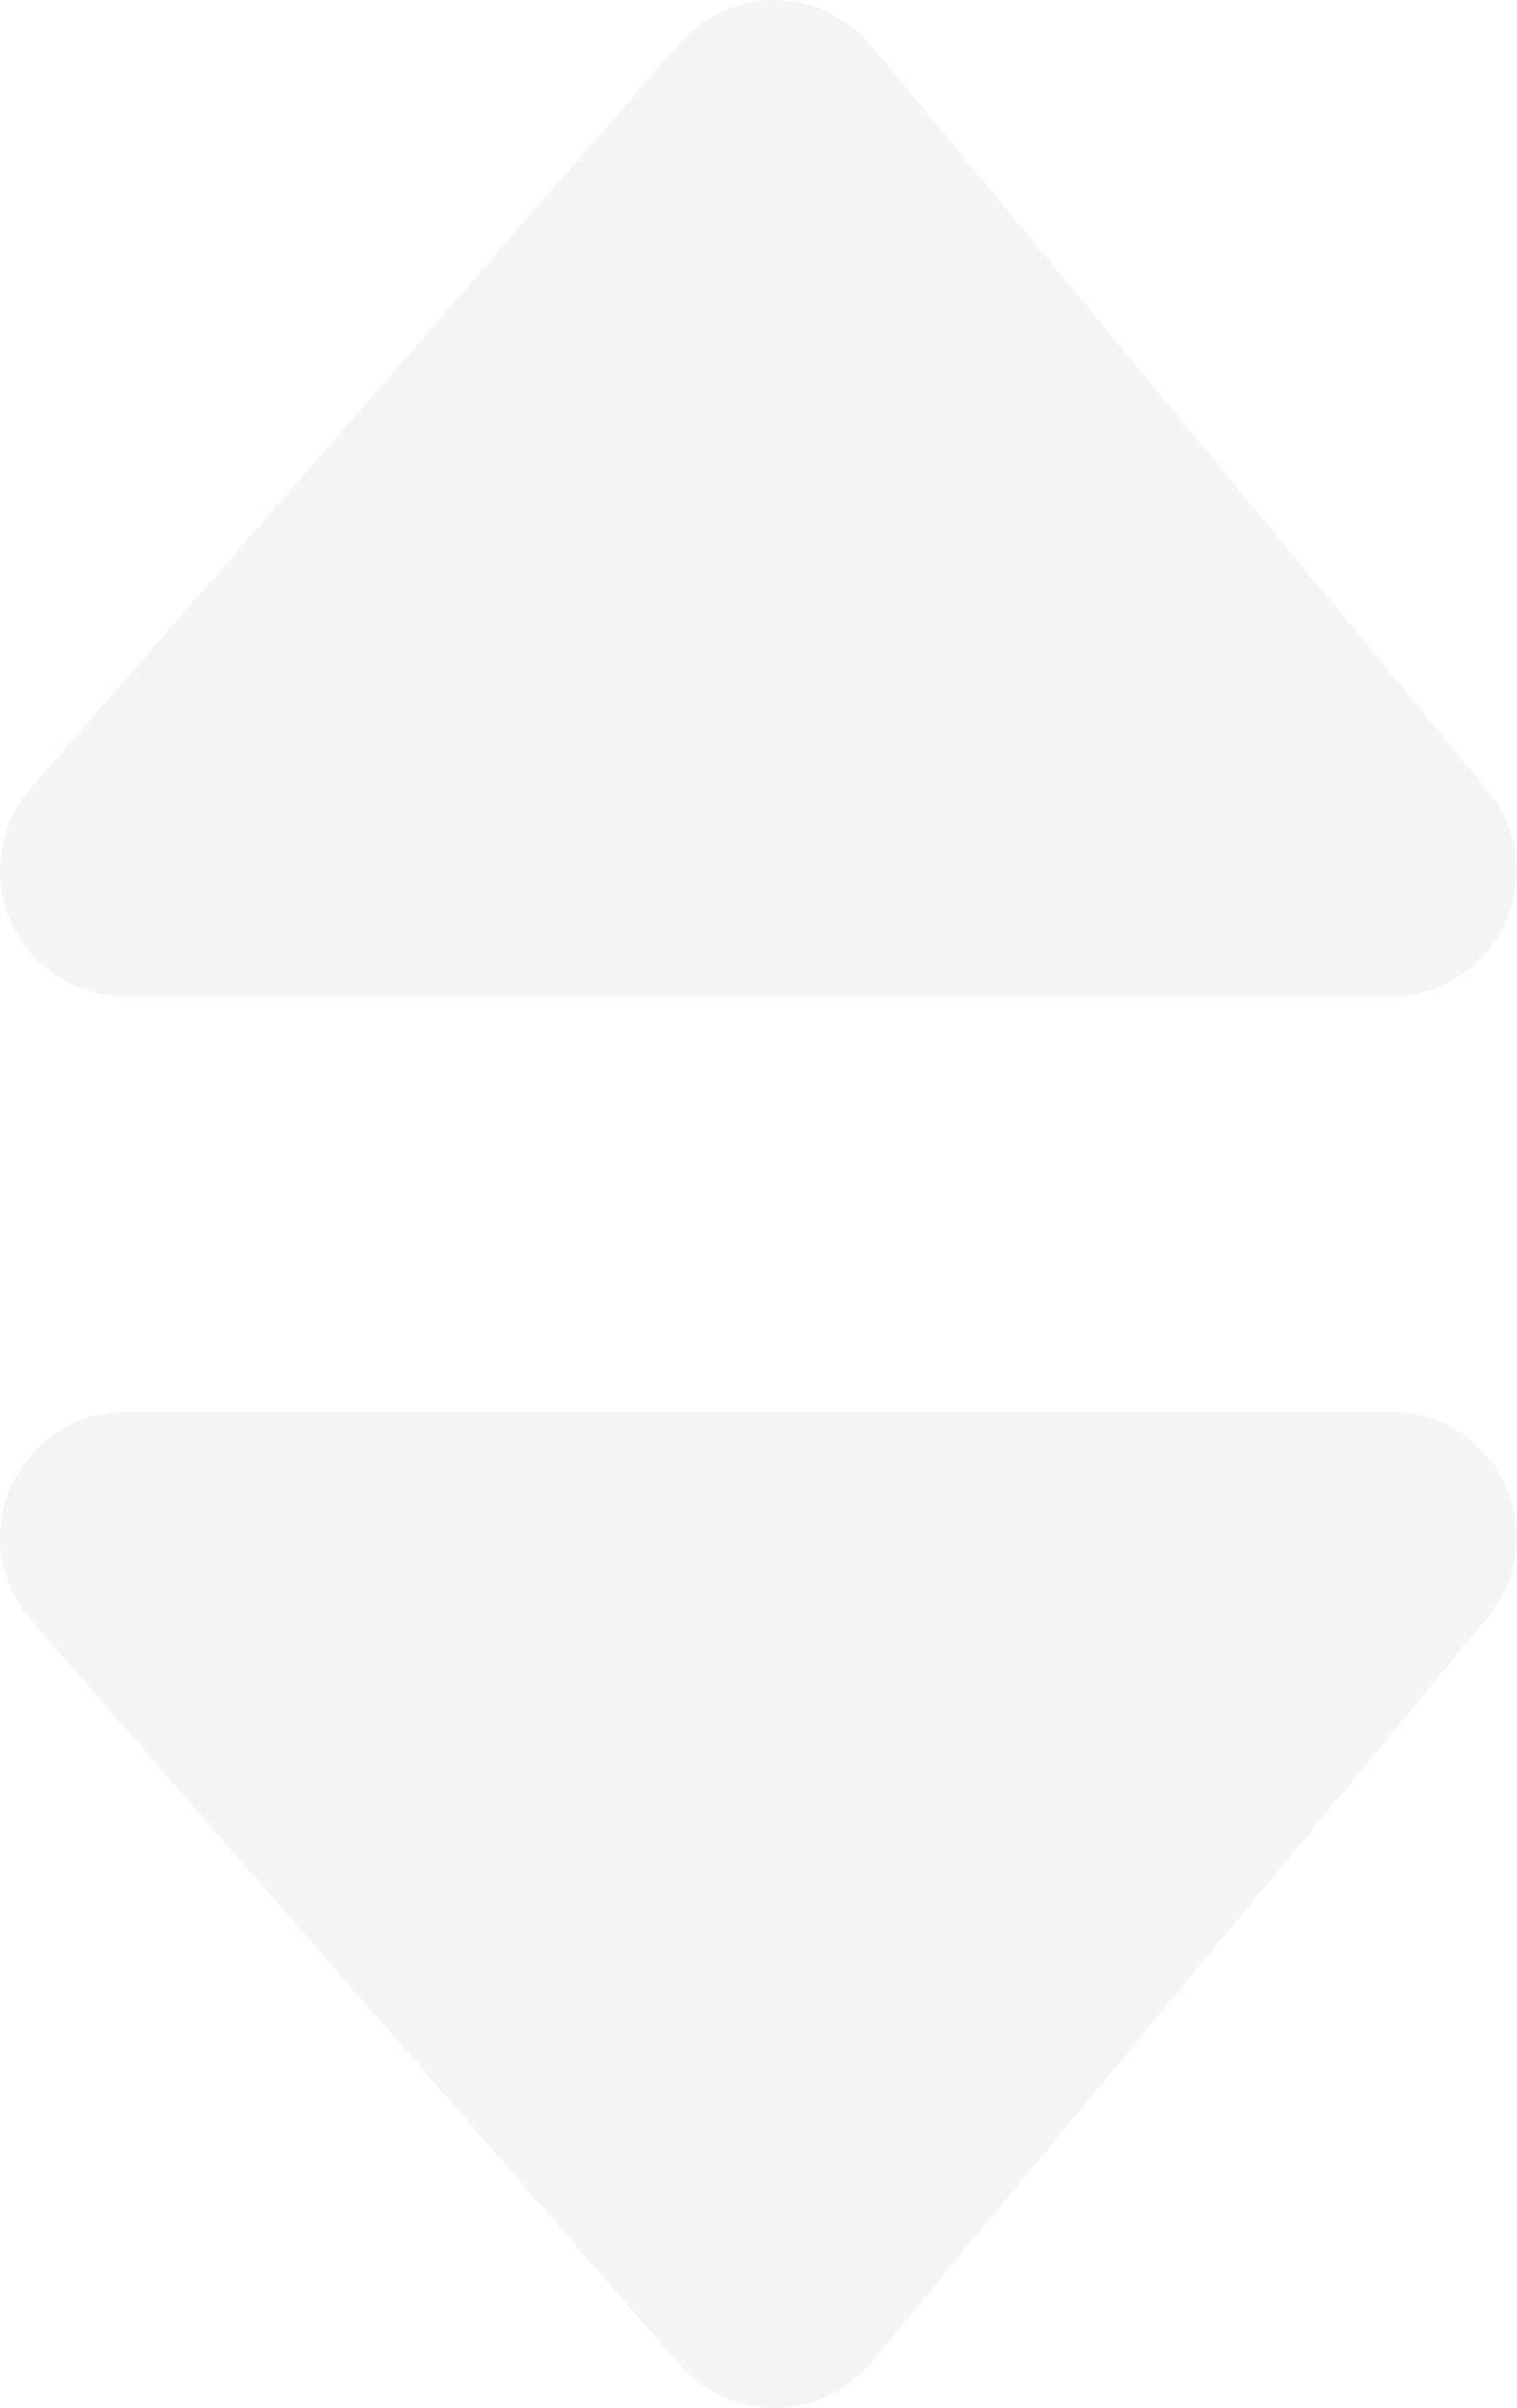
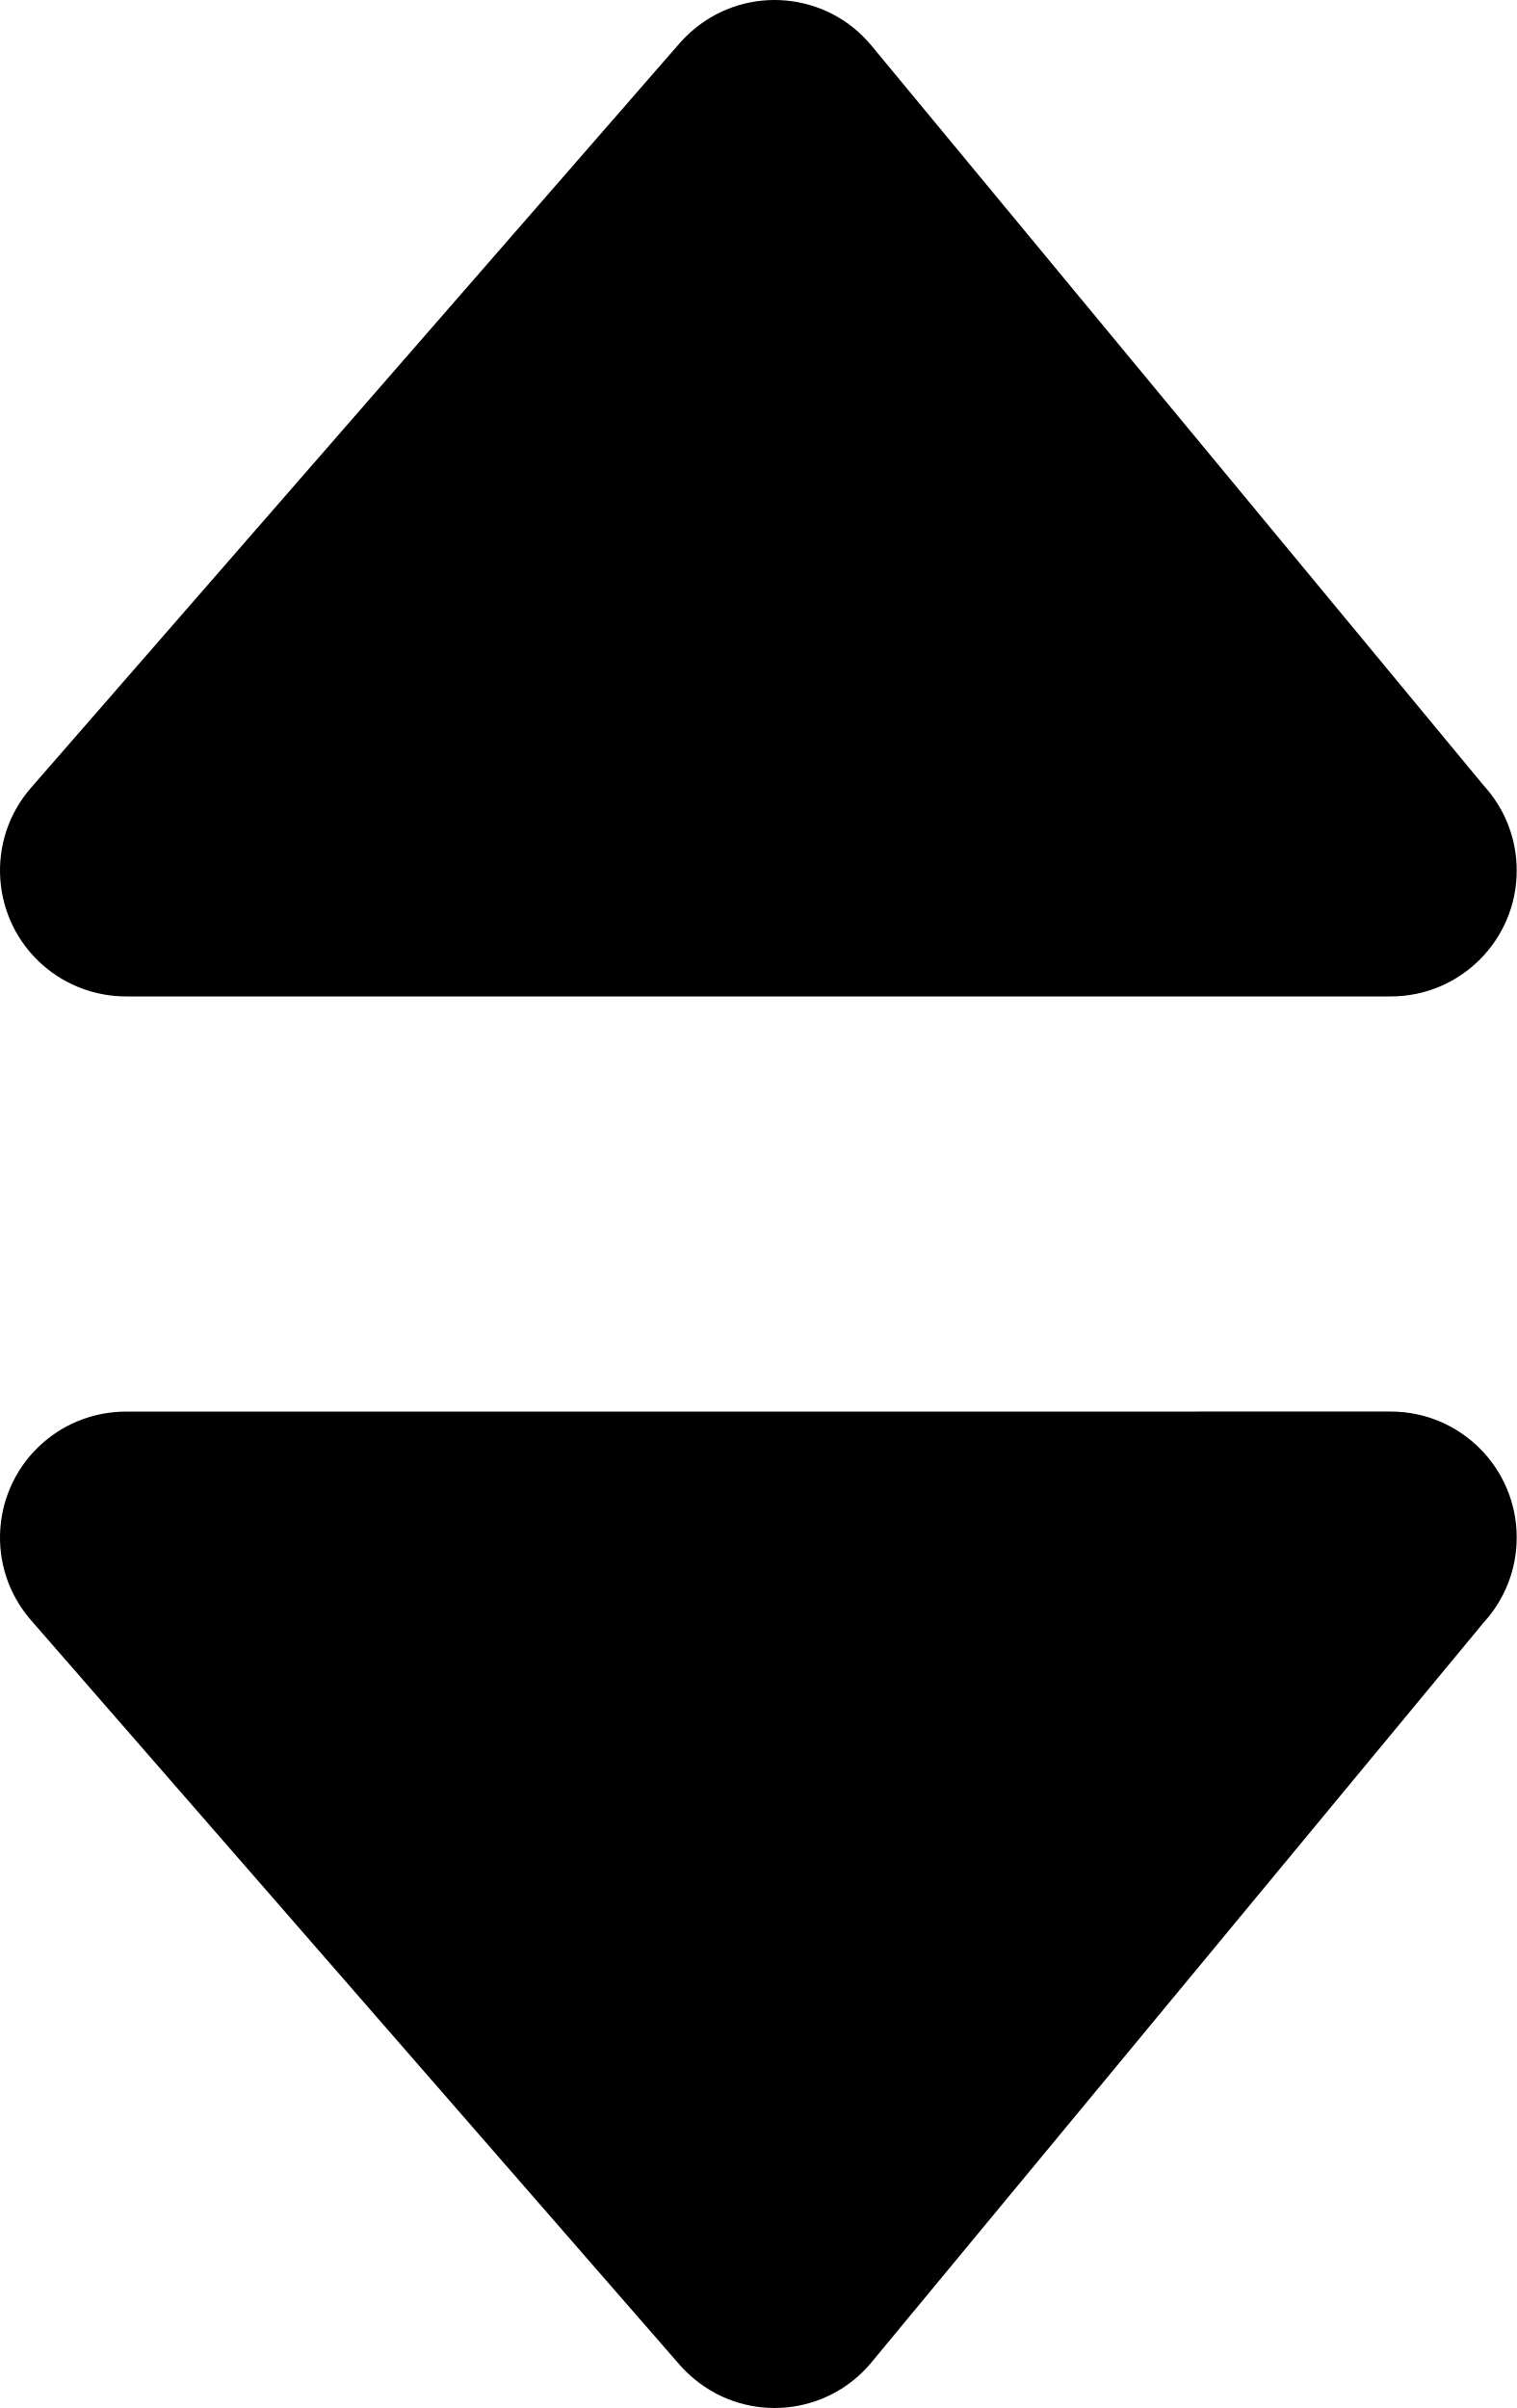
<svg xmlns="http://www.w3.org/2000/svg" shape-rendering="geometricPrecision" text-rendering="geometricPrecision" image-rendering="optimizeQuality" fill-rule="evenodd" clip-rule="evenodd" viewBox="0 0 322 511.21">
-   <path style="fill:#F5F5F5;" fill-rule="nonzero" d="M295.27 211.54H26.71c-6.23-.02-12.48-2.18-17.54-6.58-11.12-9.69-12.29-26.57-2.61-37.69L144.3 9.16c.95-1.07 1.99-2.1 3.13-3.03 11.36-9.4 28.19-7.81 37.58 3.55l129.97 157.07a26.65 26.65 0 0 1 7.02 18.06c0 14.76-11.97 26.73-26.73 26.73zM26.71 299.68l268.56-.01c14.76 0 26.73 11.97 26.73 26.73 0 6.96-2.66 13.3-7.02 18.06L185.01 501.53c-9.39 11.36-26.22 12.95-37.58 3.55-1.14-.93-2.18-1.96-3.13-3.03L6.56 343.94c-9.68-11.12-8.51-28 2.61-37.69 5.06-4.4 11.31-6.56 17.54-6.57z" />
+   <path fill-rule="nonzero" d="M295.27 211.54H26.71c-6.23-.02-12.48-2.18-17.54-6.58-11.12-9.69-12.29-26.57-2.61-37.69L144.3 9.16c.95-1.07 1.99-2.1 3.13-3.03 11.36-9.4 28.19-7.81 37.58 3.55l129.97 157.07a26.65 26.65 0 0 1 7.02 18.06c0 14.76-11.97 26.73-26.73 26.73zM26.71 299.68l268.56-.01c14.76 0 26.73 11.97 26.73 26.73 0 6.96-2.66 13.3-7.02 18.06L185.01 501.53c-9.39 11.36-26.22 12.95-37.58 3.55-1.14-.93-2.18-1.96-3.13-3.03L6.56 343.94c-9.68-11.12-8.51-28 2.61-37.69 5.06-4.4 11.31-6.56 17.54-6.57z" />
</svg>
